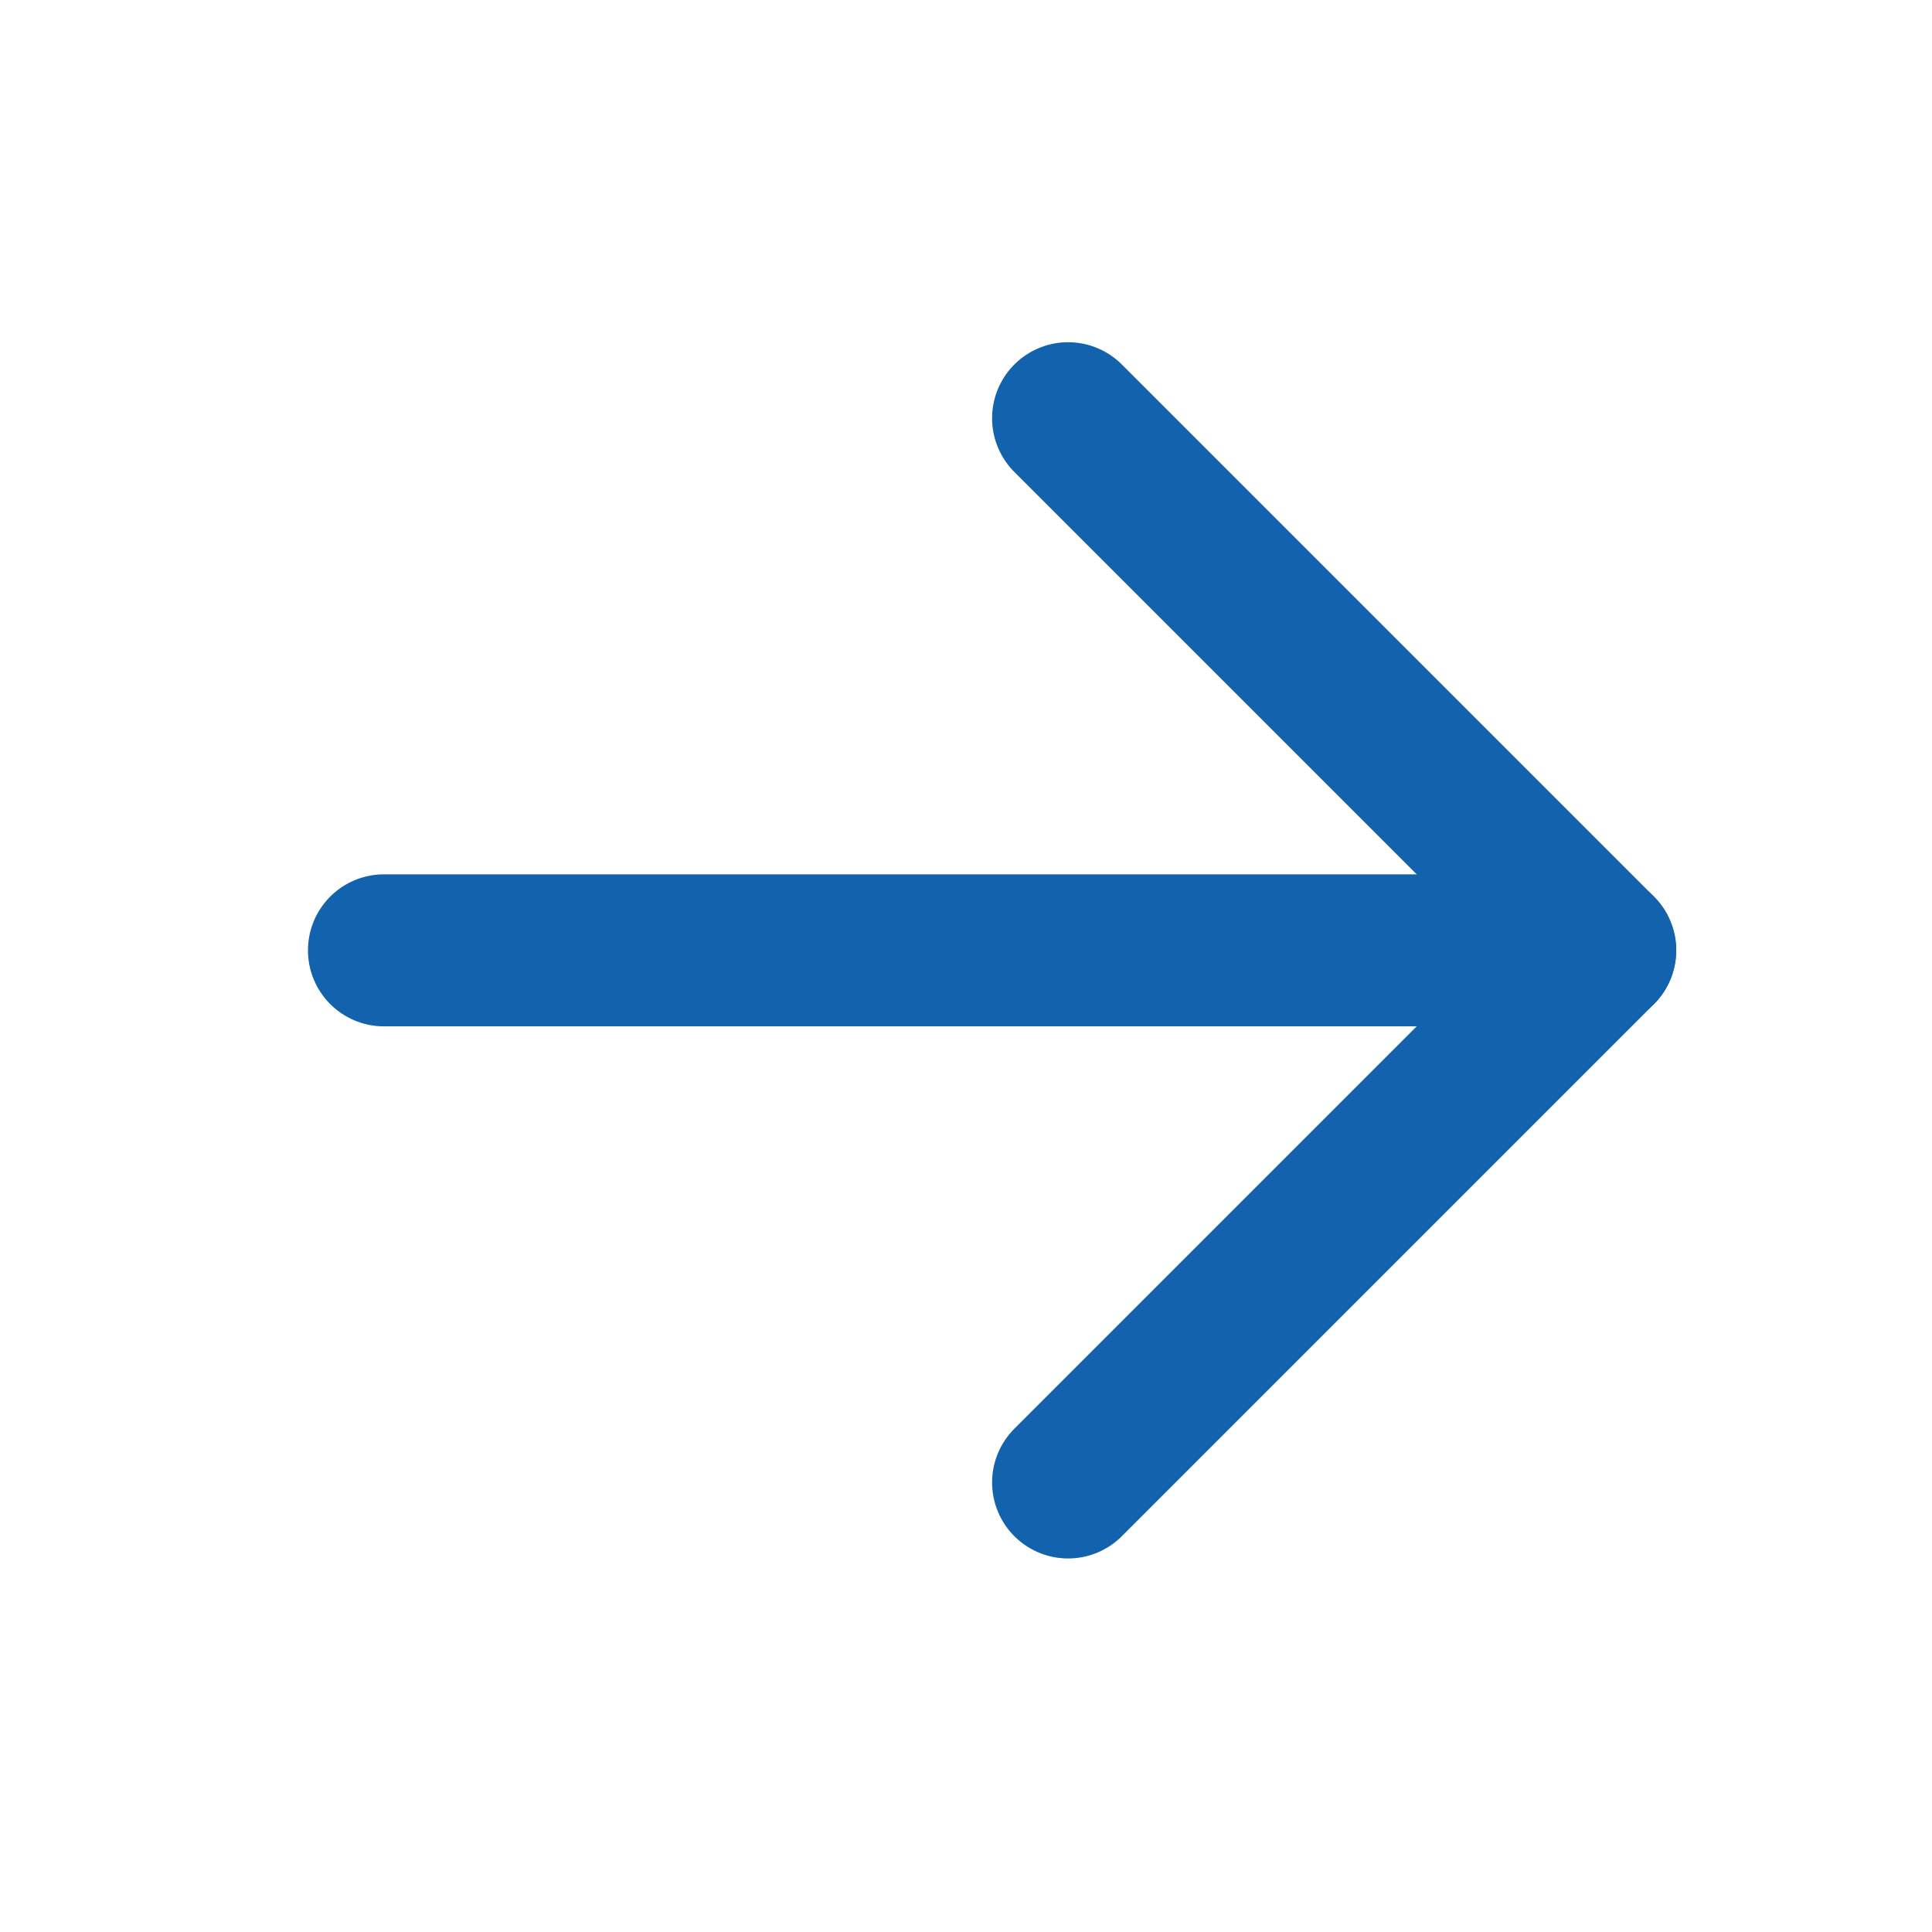
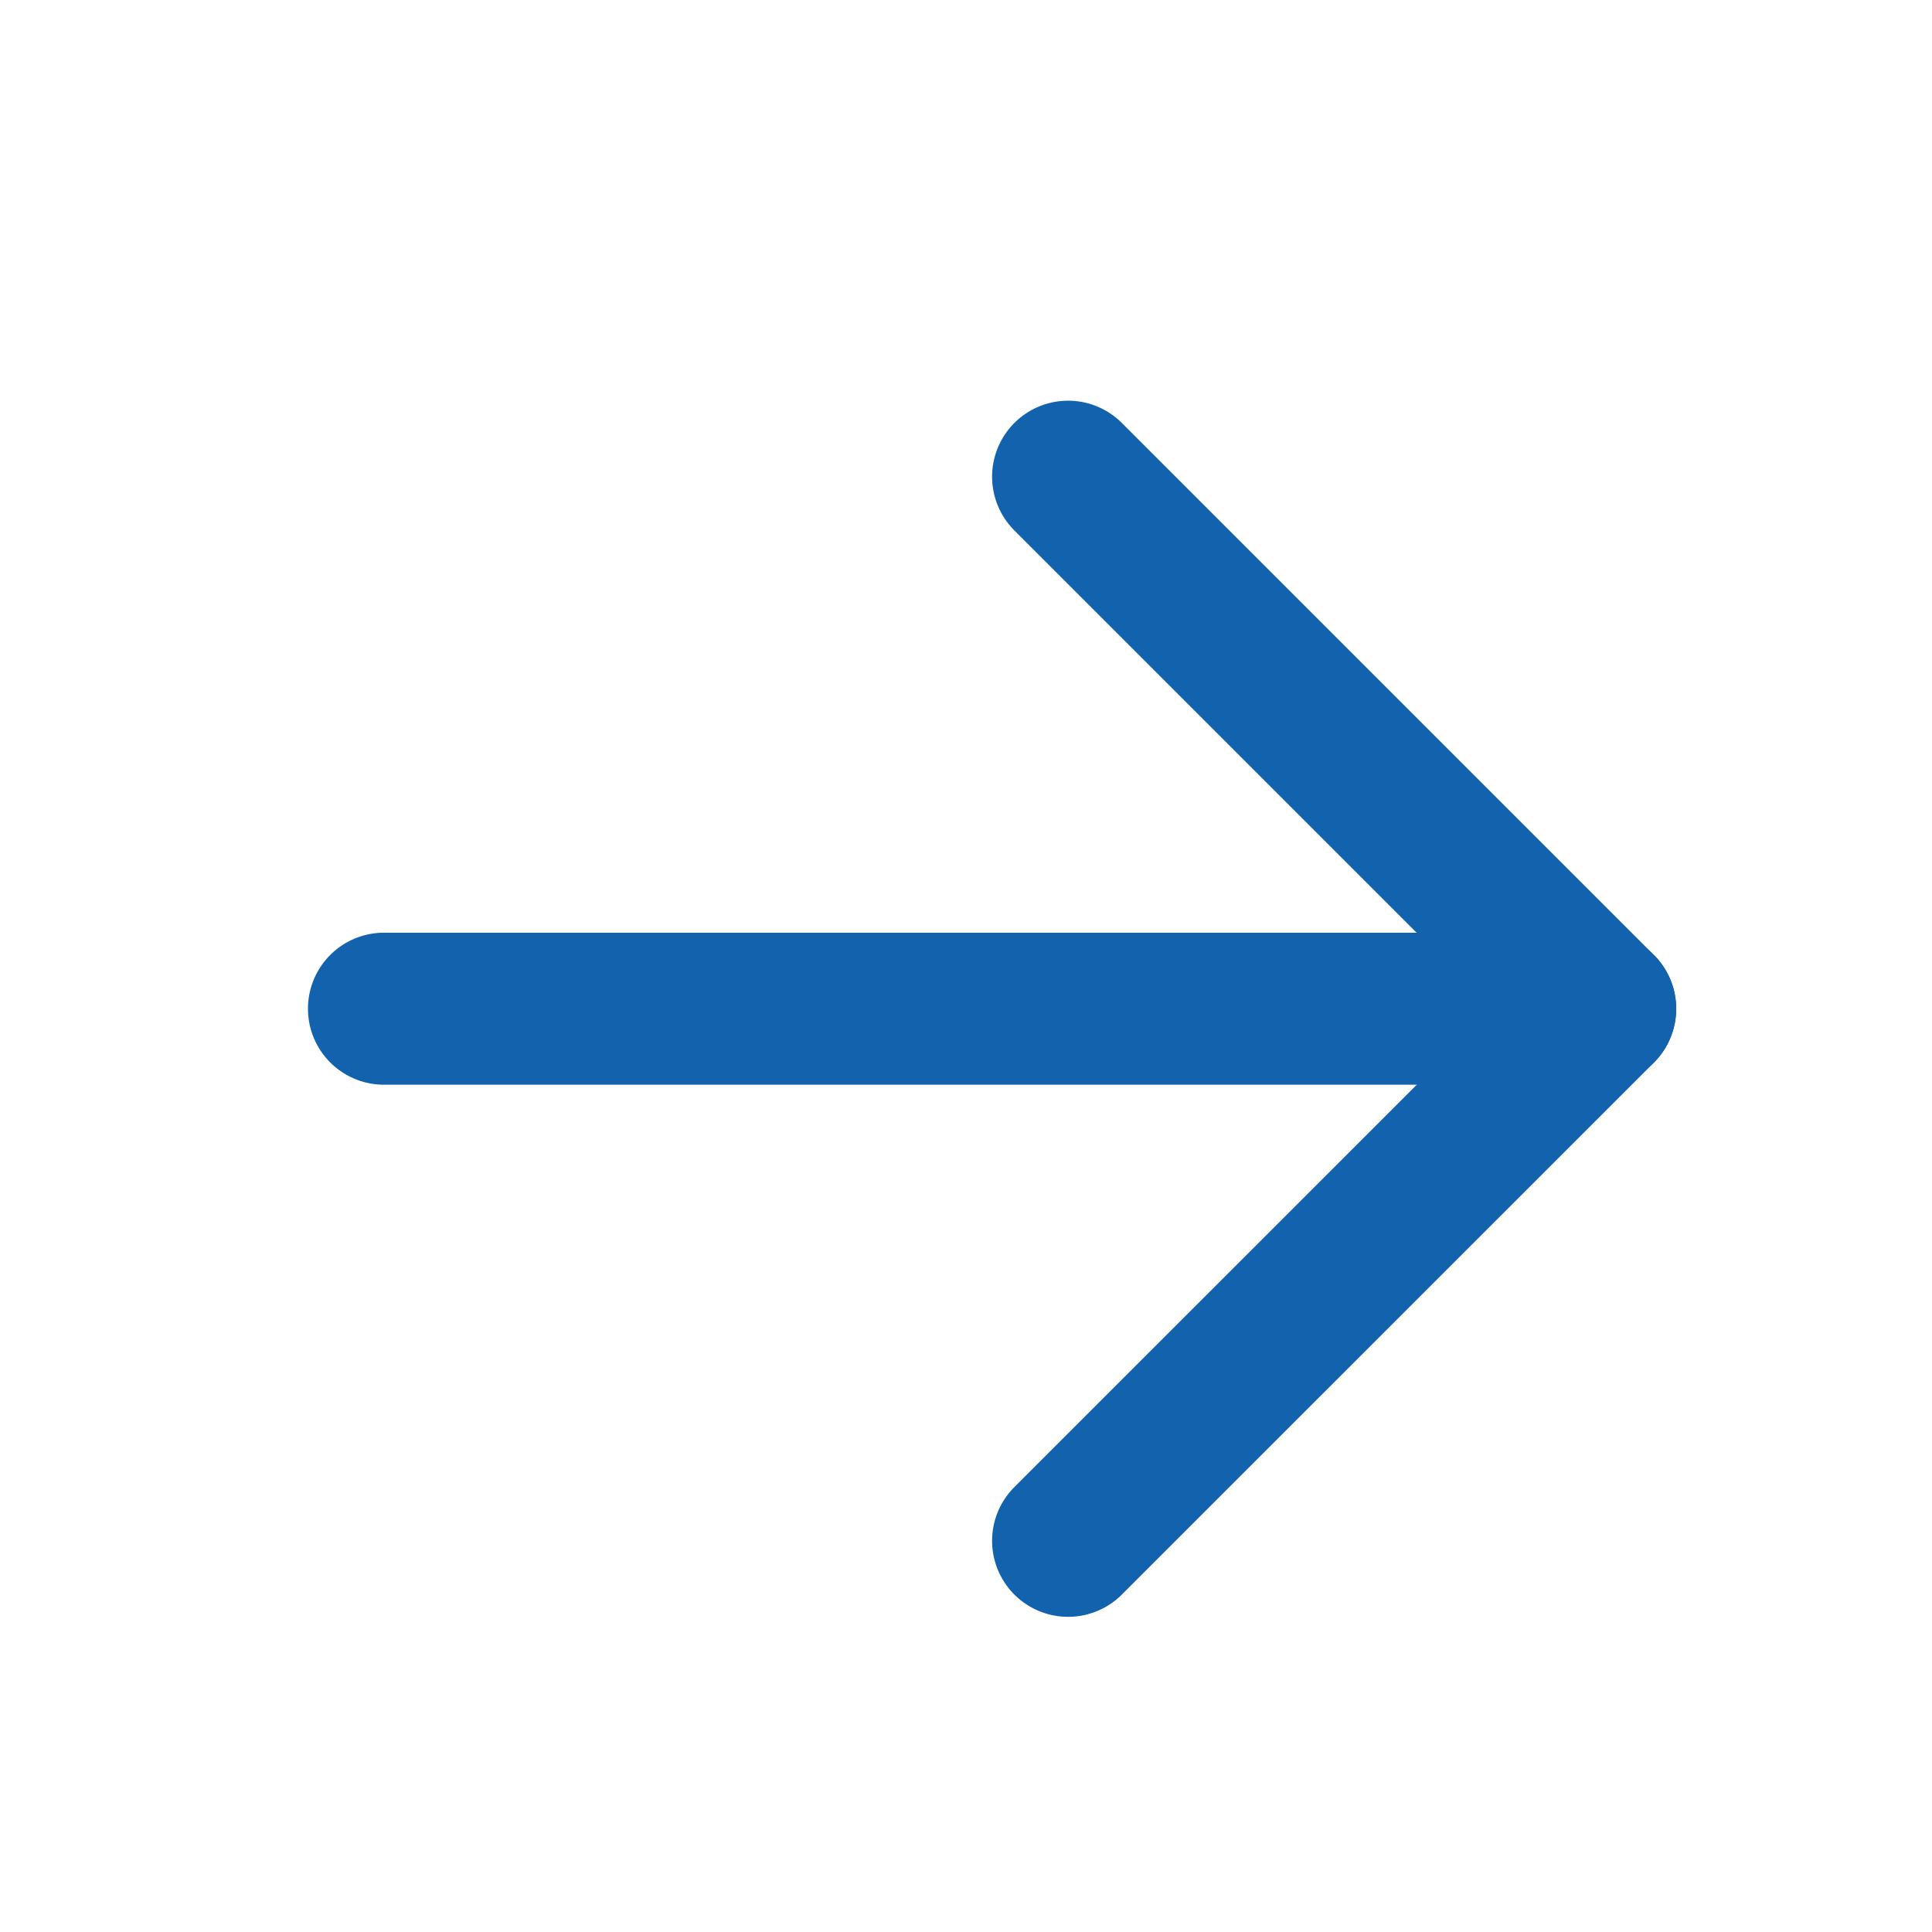
<svg xmlns="http://www.w3.org/2000/svg" width="19" height="19" viewBox="0 0 19 19" fill="none">
-   <path d="M3.776 9.346H15.737" stroke="#1262AE" stroke-width="1.495" stroke-linecap="round" stroke-linejoin="round" />
-   <path d="M10.504 4.113L15.737 9.346L10.504 14.579" stroke="#1262AE" stroke-width="1.495" stroke-linecap="round" stroke-linejoin="round" />
+   <path d="M3.776 9.92H15.737" stroke="#1262AE" stroke-width="1.495" stroke-linecap="round" stroke-linejoin="round" />
+   <path d="M10.504 4.688L15.737 9.921L10.504 15.153" stroke="#1262AE" stroke-width="1.495" stroke-linecap="round" stroke-linejoin="round" />
</svg>
